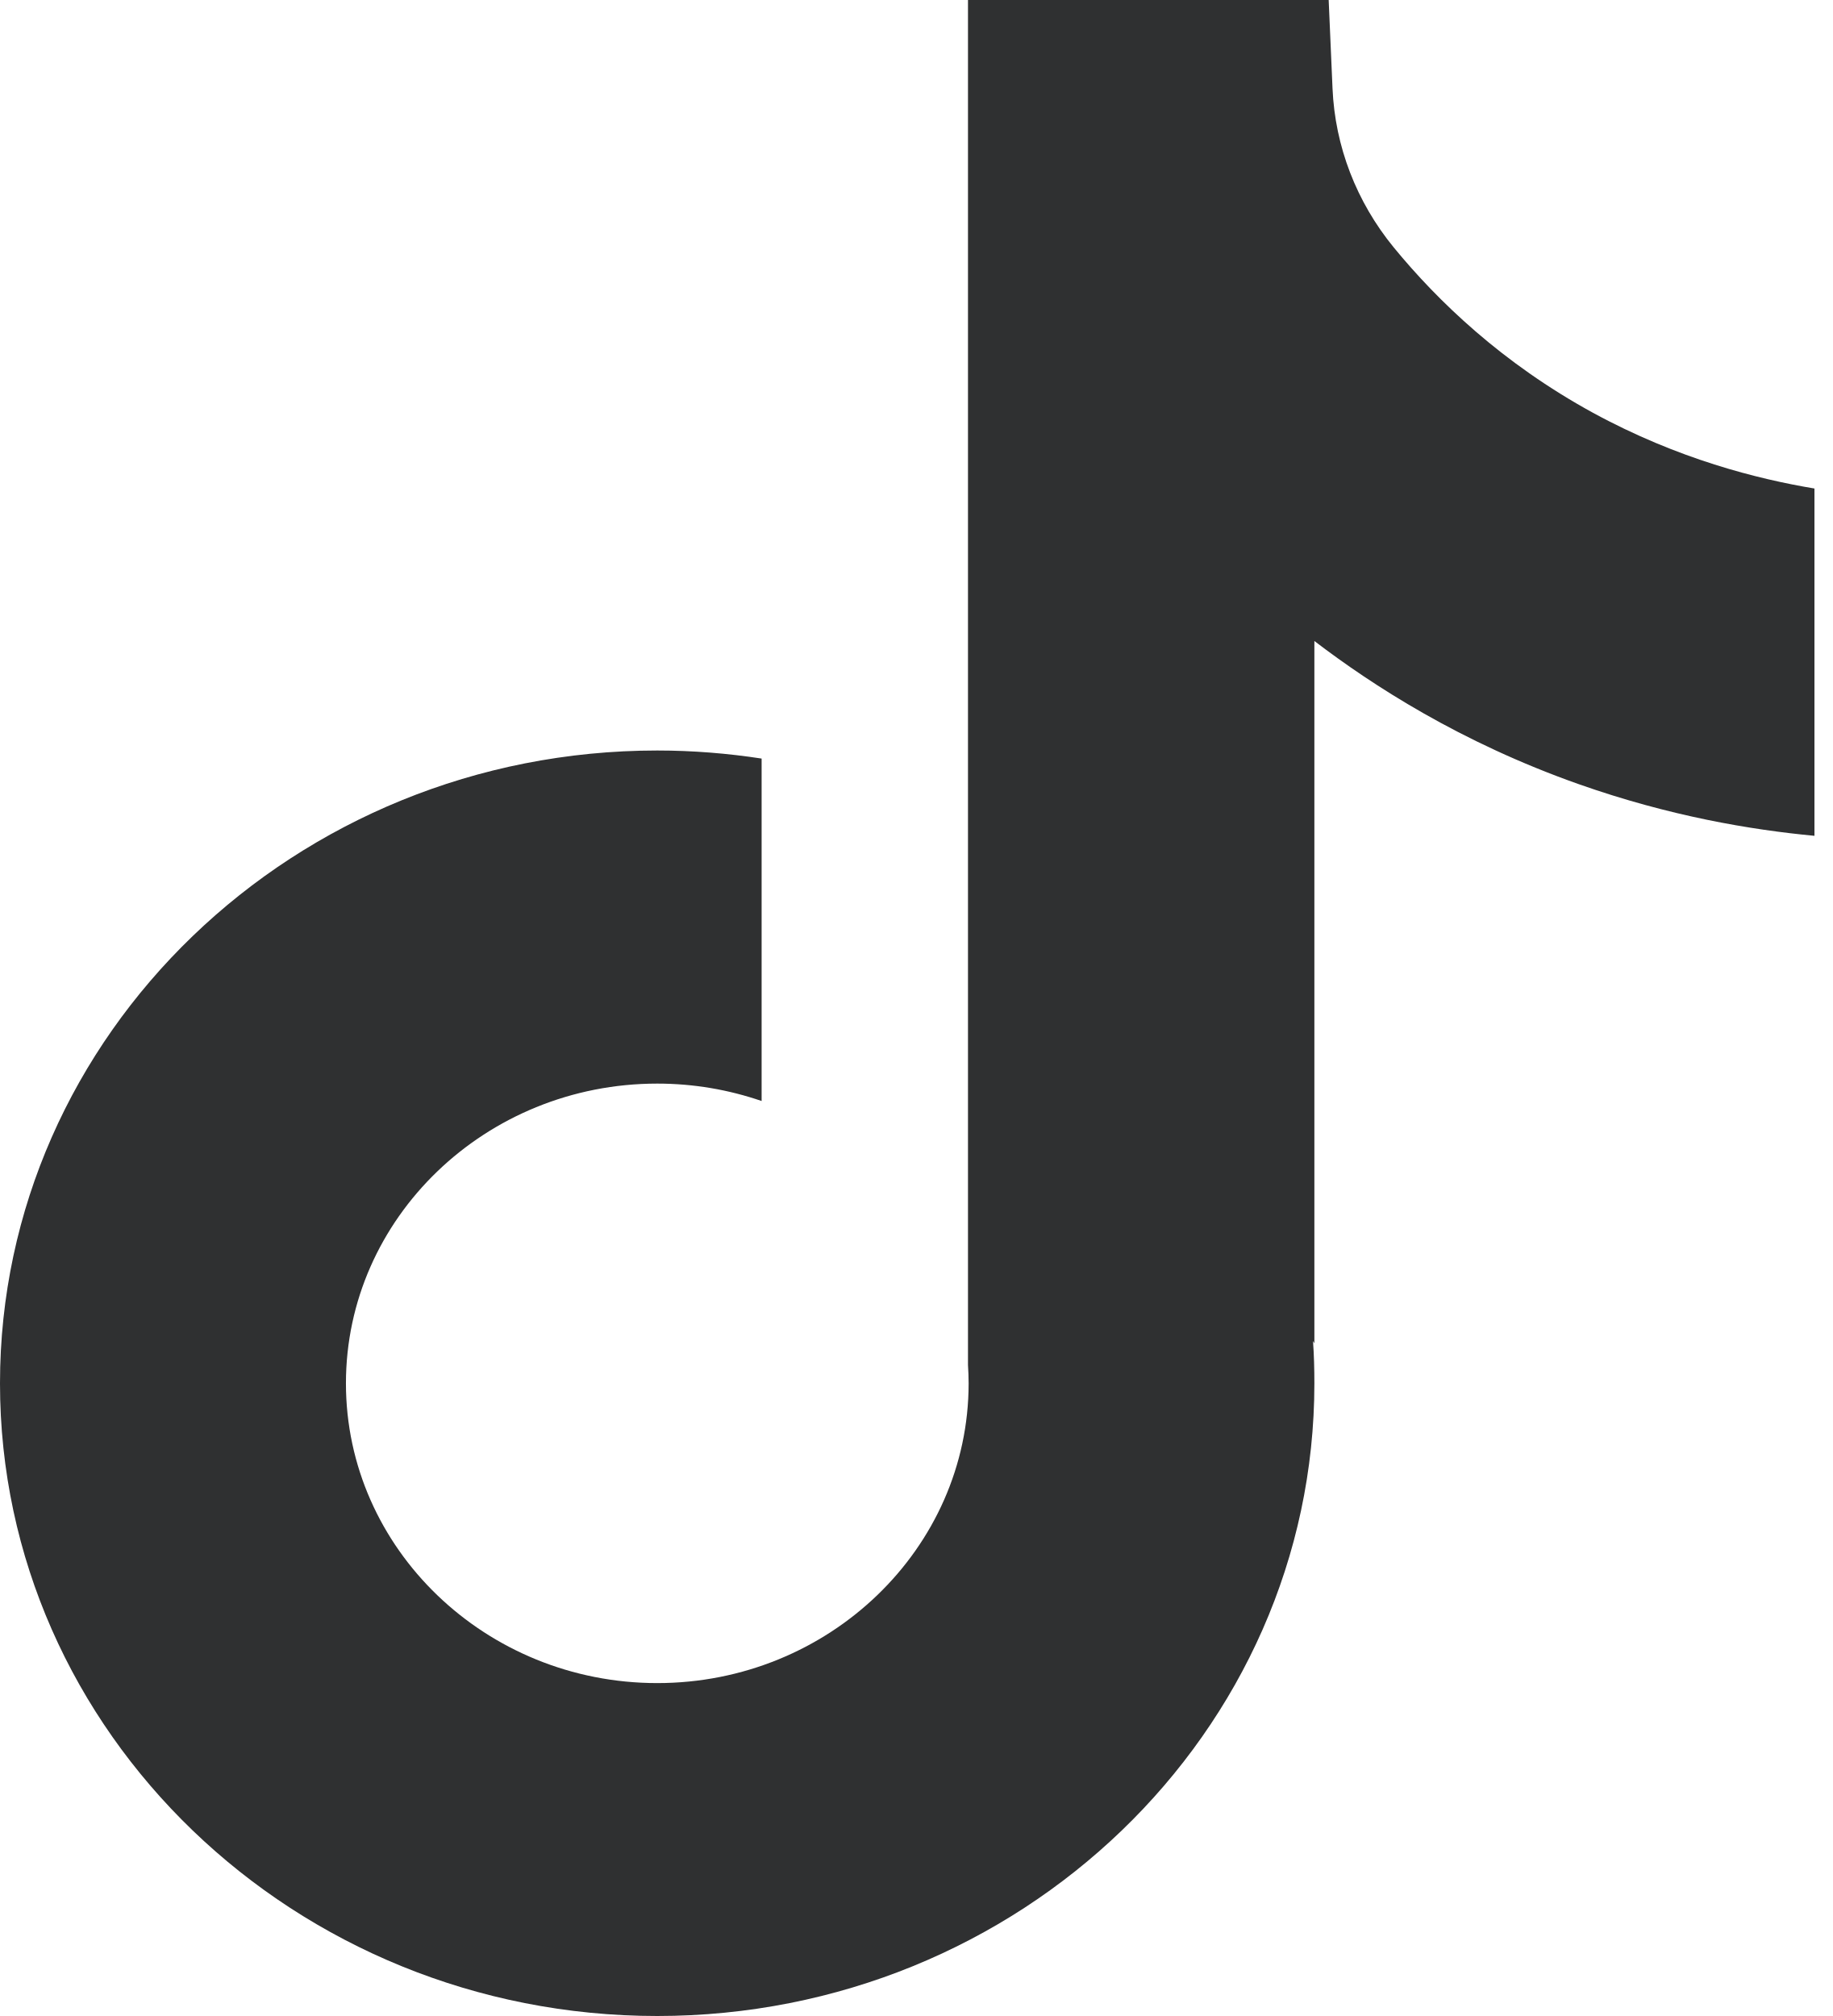
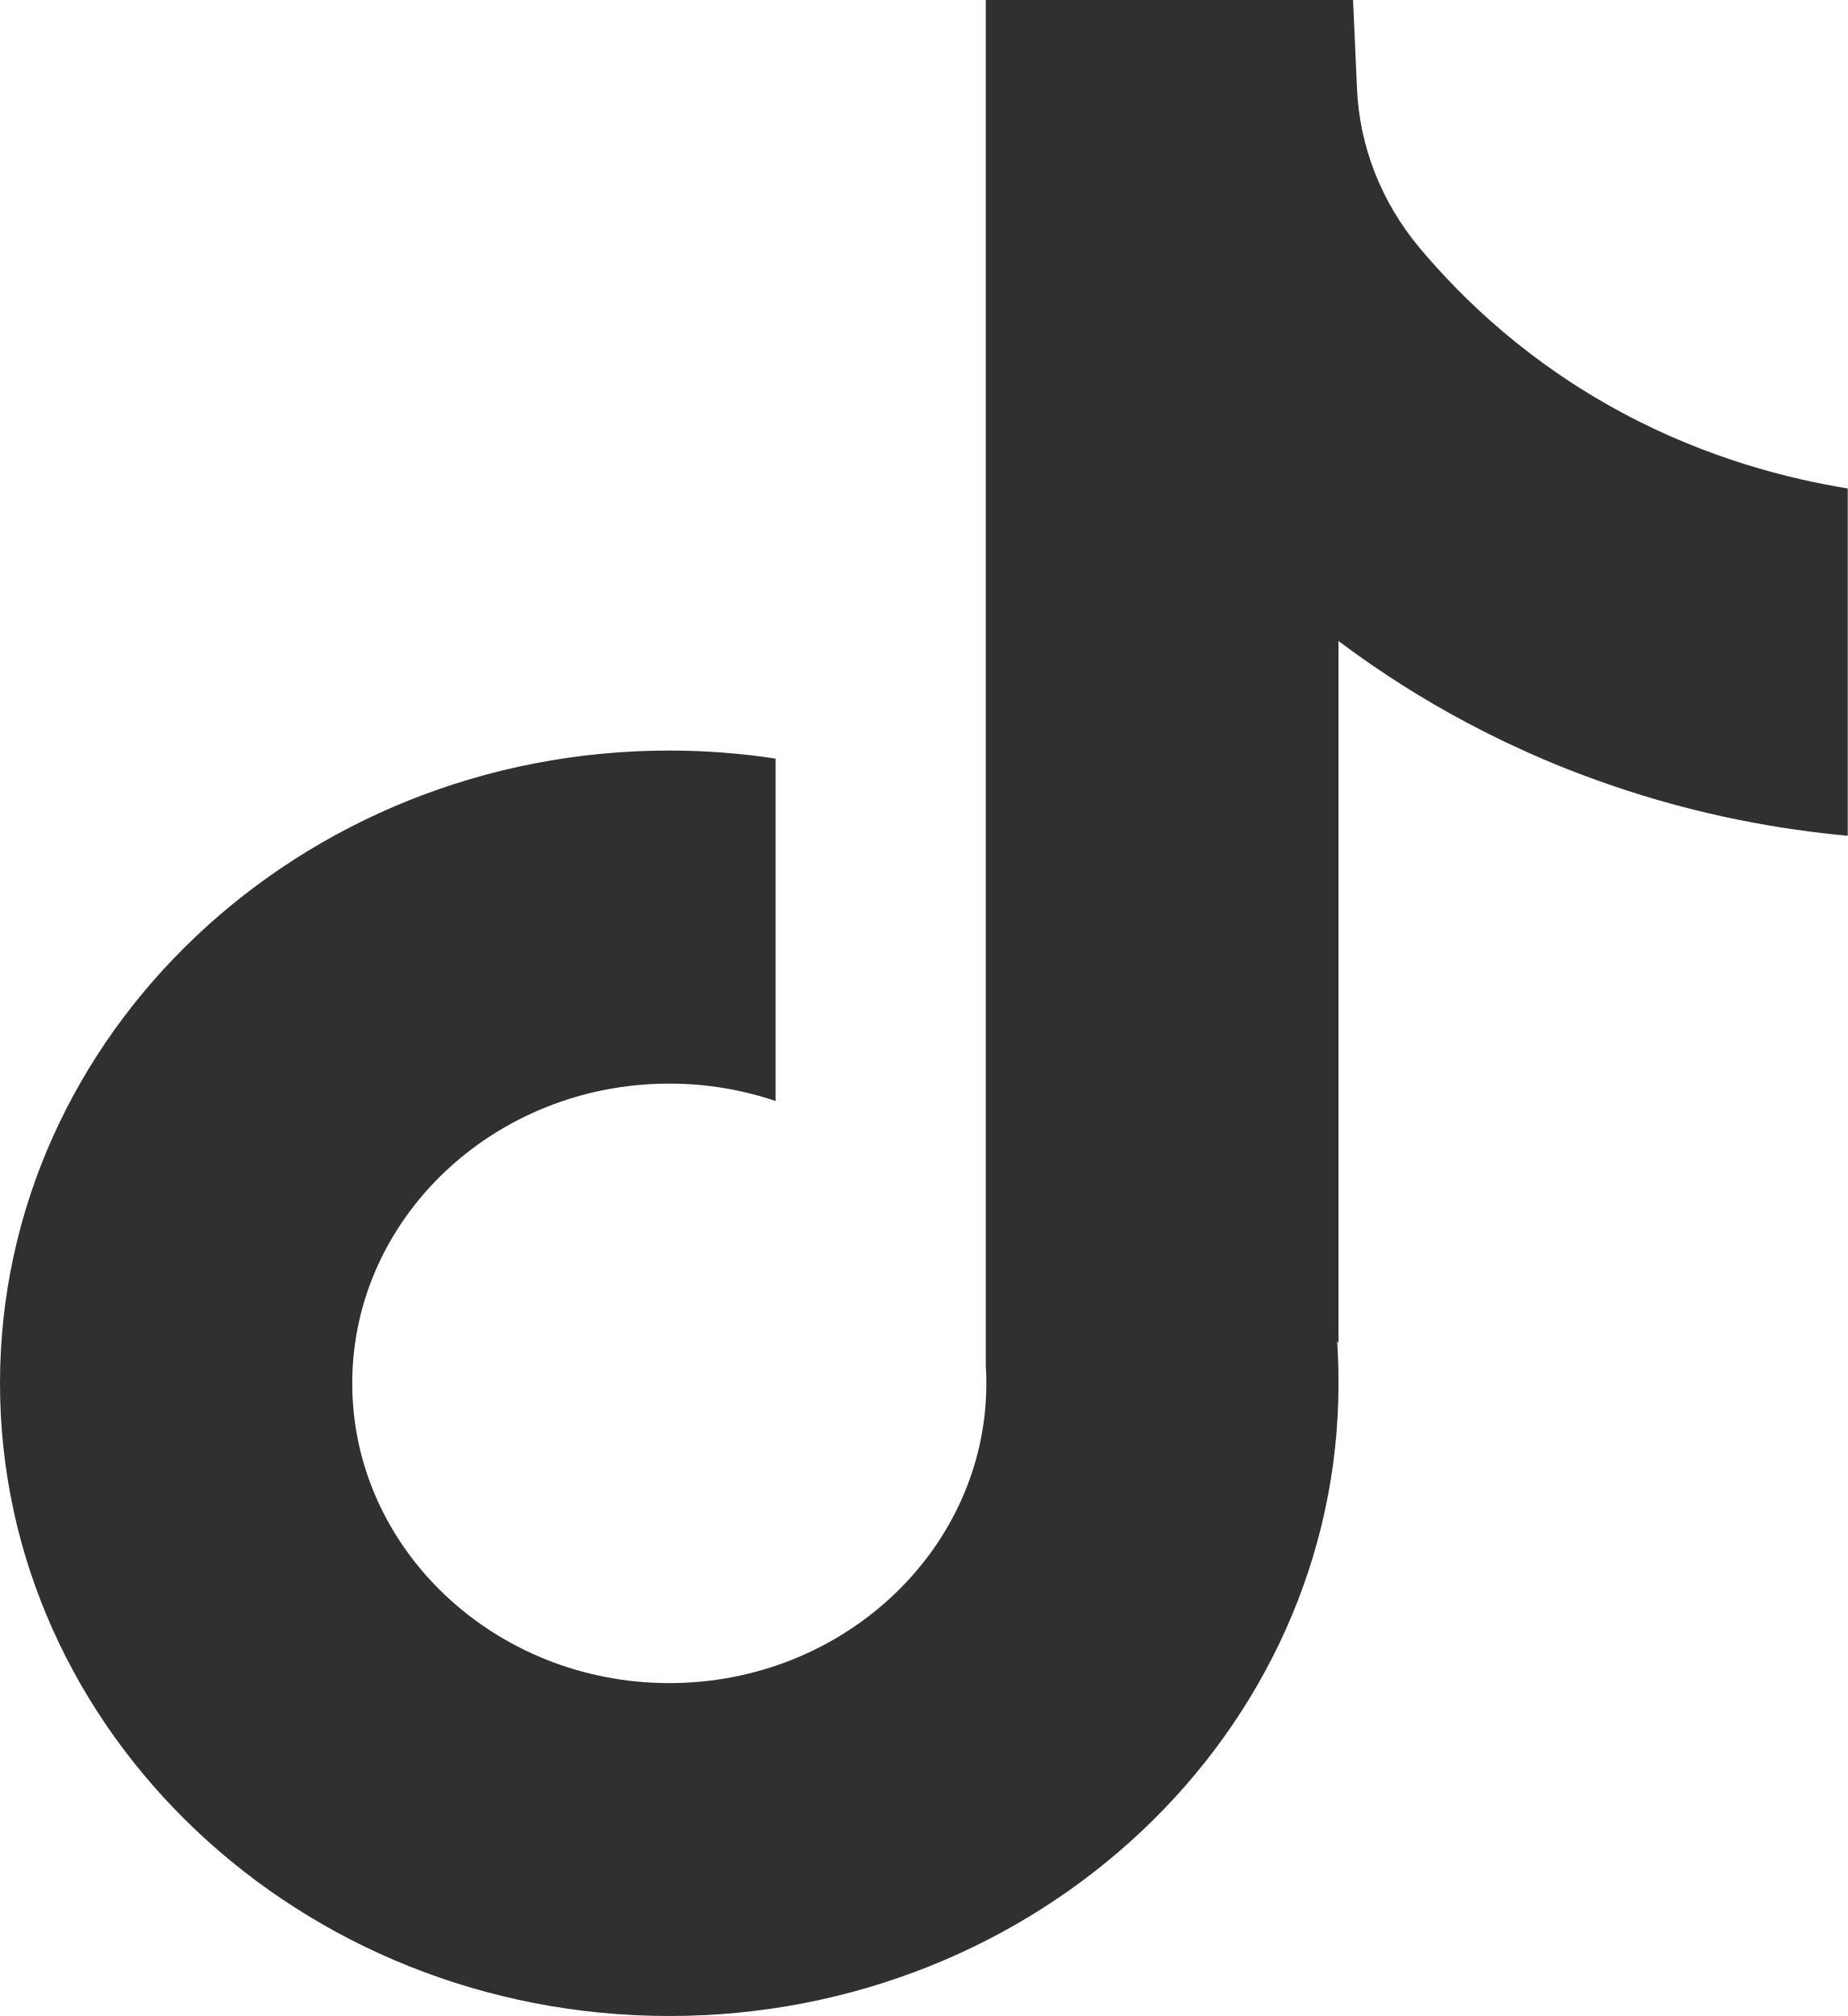
- <svg xmlns="http://www.w3.org/2000/svg" width="20" height="22" viewBox="0 0 20 22" fill="none">
-   <path d="M19.8 5.331V9.121C19.111 9.056 18.218 8.907 17.227 8.557C15.935 8.101 14.974 7.477 14.343 6.995V14.659L14.328 14.634C14.339 14.786 14.343 14.941 14.343 15.096C14.343 18.903 11.128 22 7.172 22C3.217 22 0 18.903 0 15.096C0 11.288 3.217 8.19 7.172 8.19C7.558 8.19 7.939 8.221 8.311 8.278V12.015C7.953 11.892 7.571 11.825 7.172 11.825C5.3 11.825 3.775 13.292 3.775 15.096C3.775 16.899 5.3 18.367 7.172 18.367C9.044 18.367 10.57 16.899 10.57 15.096C10.57 15.029 10.567 14.962 10.563 14.895V0H14.499C14.513 0.322 14.527 0.644 14.541 0.965C14.568 1.597 14.802 2.203 15.209 2.7C15.688 3.284 16.392 3.963 17.384 4.505C18.311 5.01 19.182 5.228 19.8 5.331Z" fill="#2F3031" />
+ <svg xmlns="http://www.w3.org/2000/svg" width="22" height="24" viewBox="0 0 22 24" fill="none">
+   <path d="M22 5.815V9.95C21.235 9.879 20.243 9.717 19.142 9.334C17.706 8.837 16.637 8.157 15.937 7.631V15.992L15.92 15.964C15.933 16.13 15.937 16.299 15.937 16.468C15.937 20.622 12.364 24 7.969 24C3.574 24 0 20.622 0 16.468C0 12.315 3.574 8.935 7.969 8.935C8.398 8.935 8.821 8.968 9.234 9.031V13.107C8.836 12.973 8.413 12.9 7.969 12.9C5.888 12.9 4.194 14.501 4.194 16.468C4.194 18.436 5.888 20.037 7.969 20.037C10.049 20.037 11.744 18.436 11.744 16.468C11.744 16.395 11.742 16.322 11.737 16.249V0H16.11C16.126 0.351 16.141 0.703 16.157 1.053C16.186 1.743 16.447 2.404 16.898 2.946C17.431 3.582 18.213 4.323 19.315 4.914C20.345 5.466 21.314 5.703 22 5.815Z" fill="#2F3031" />
</svg>
